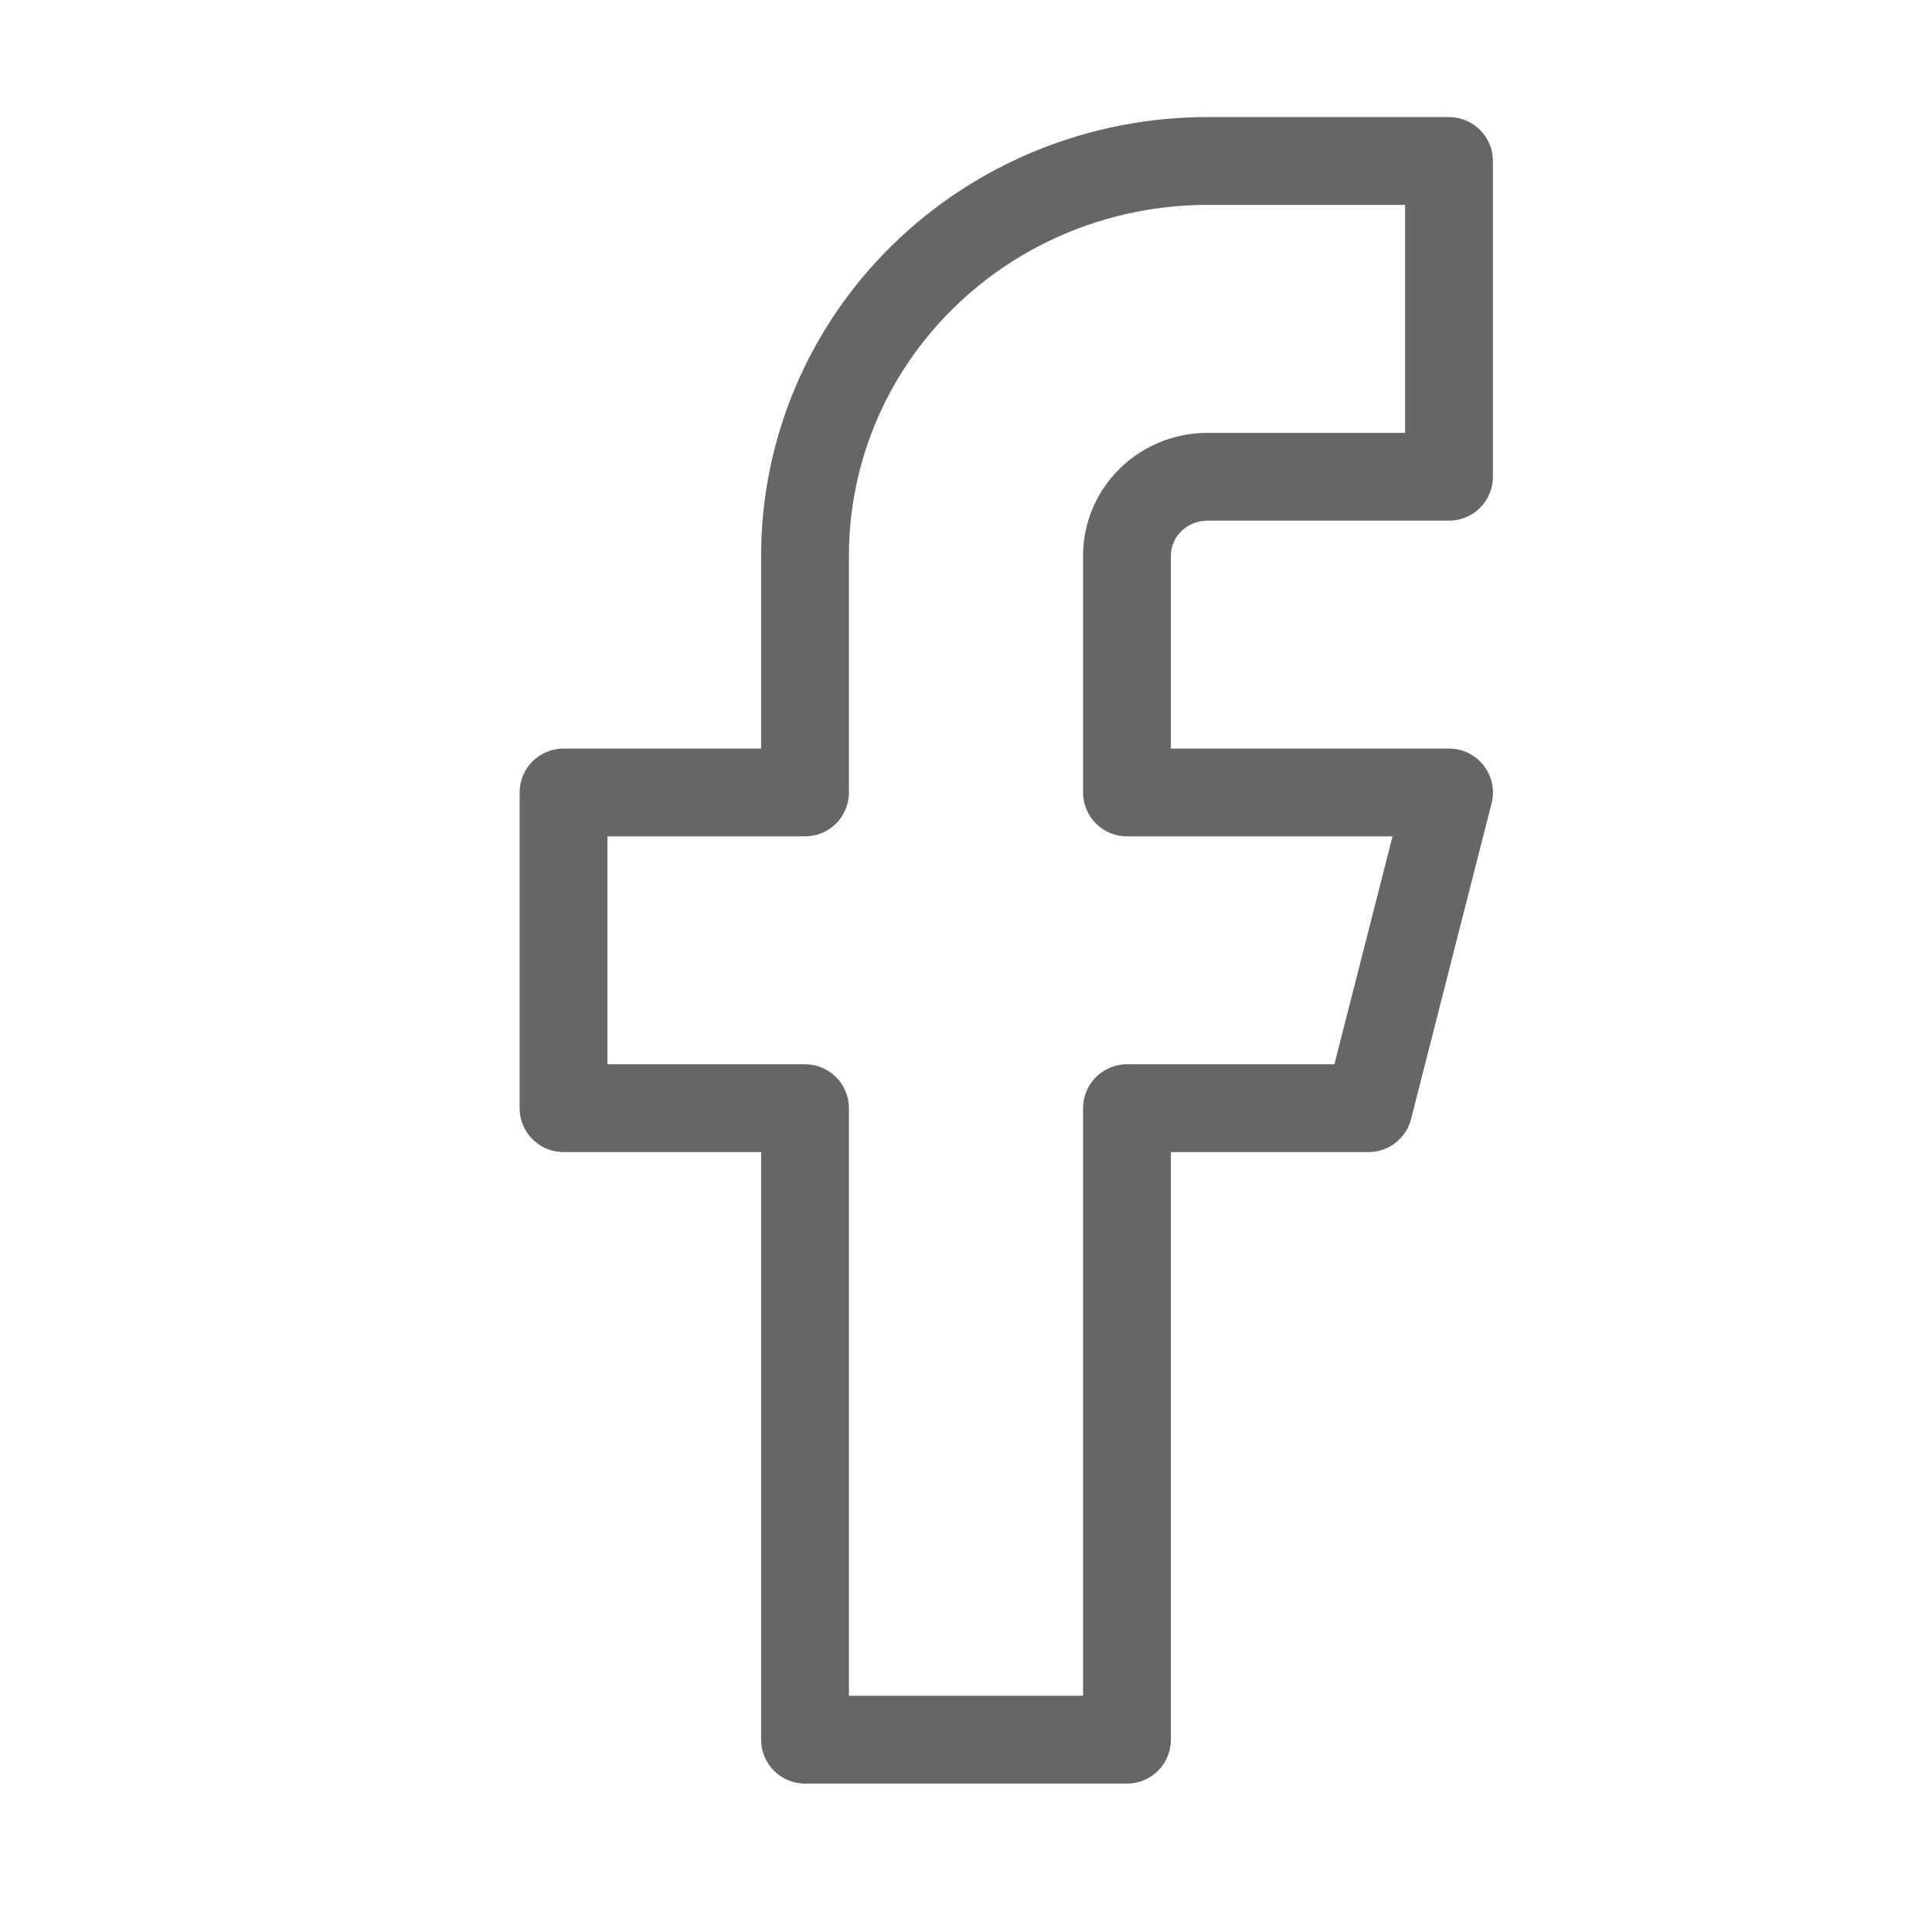
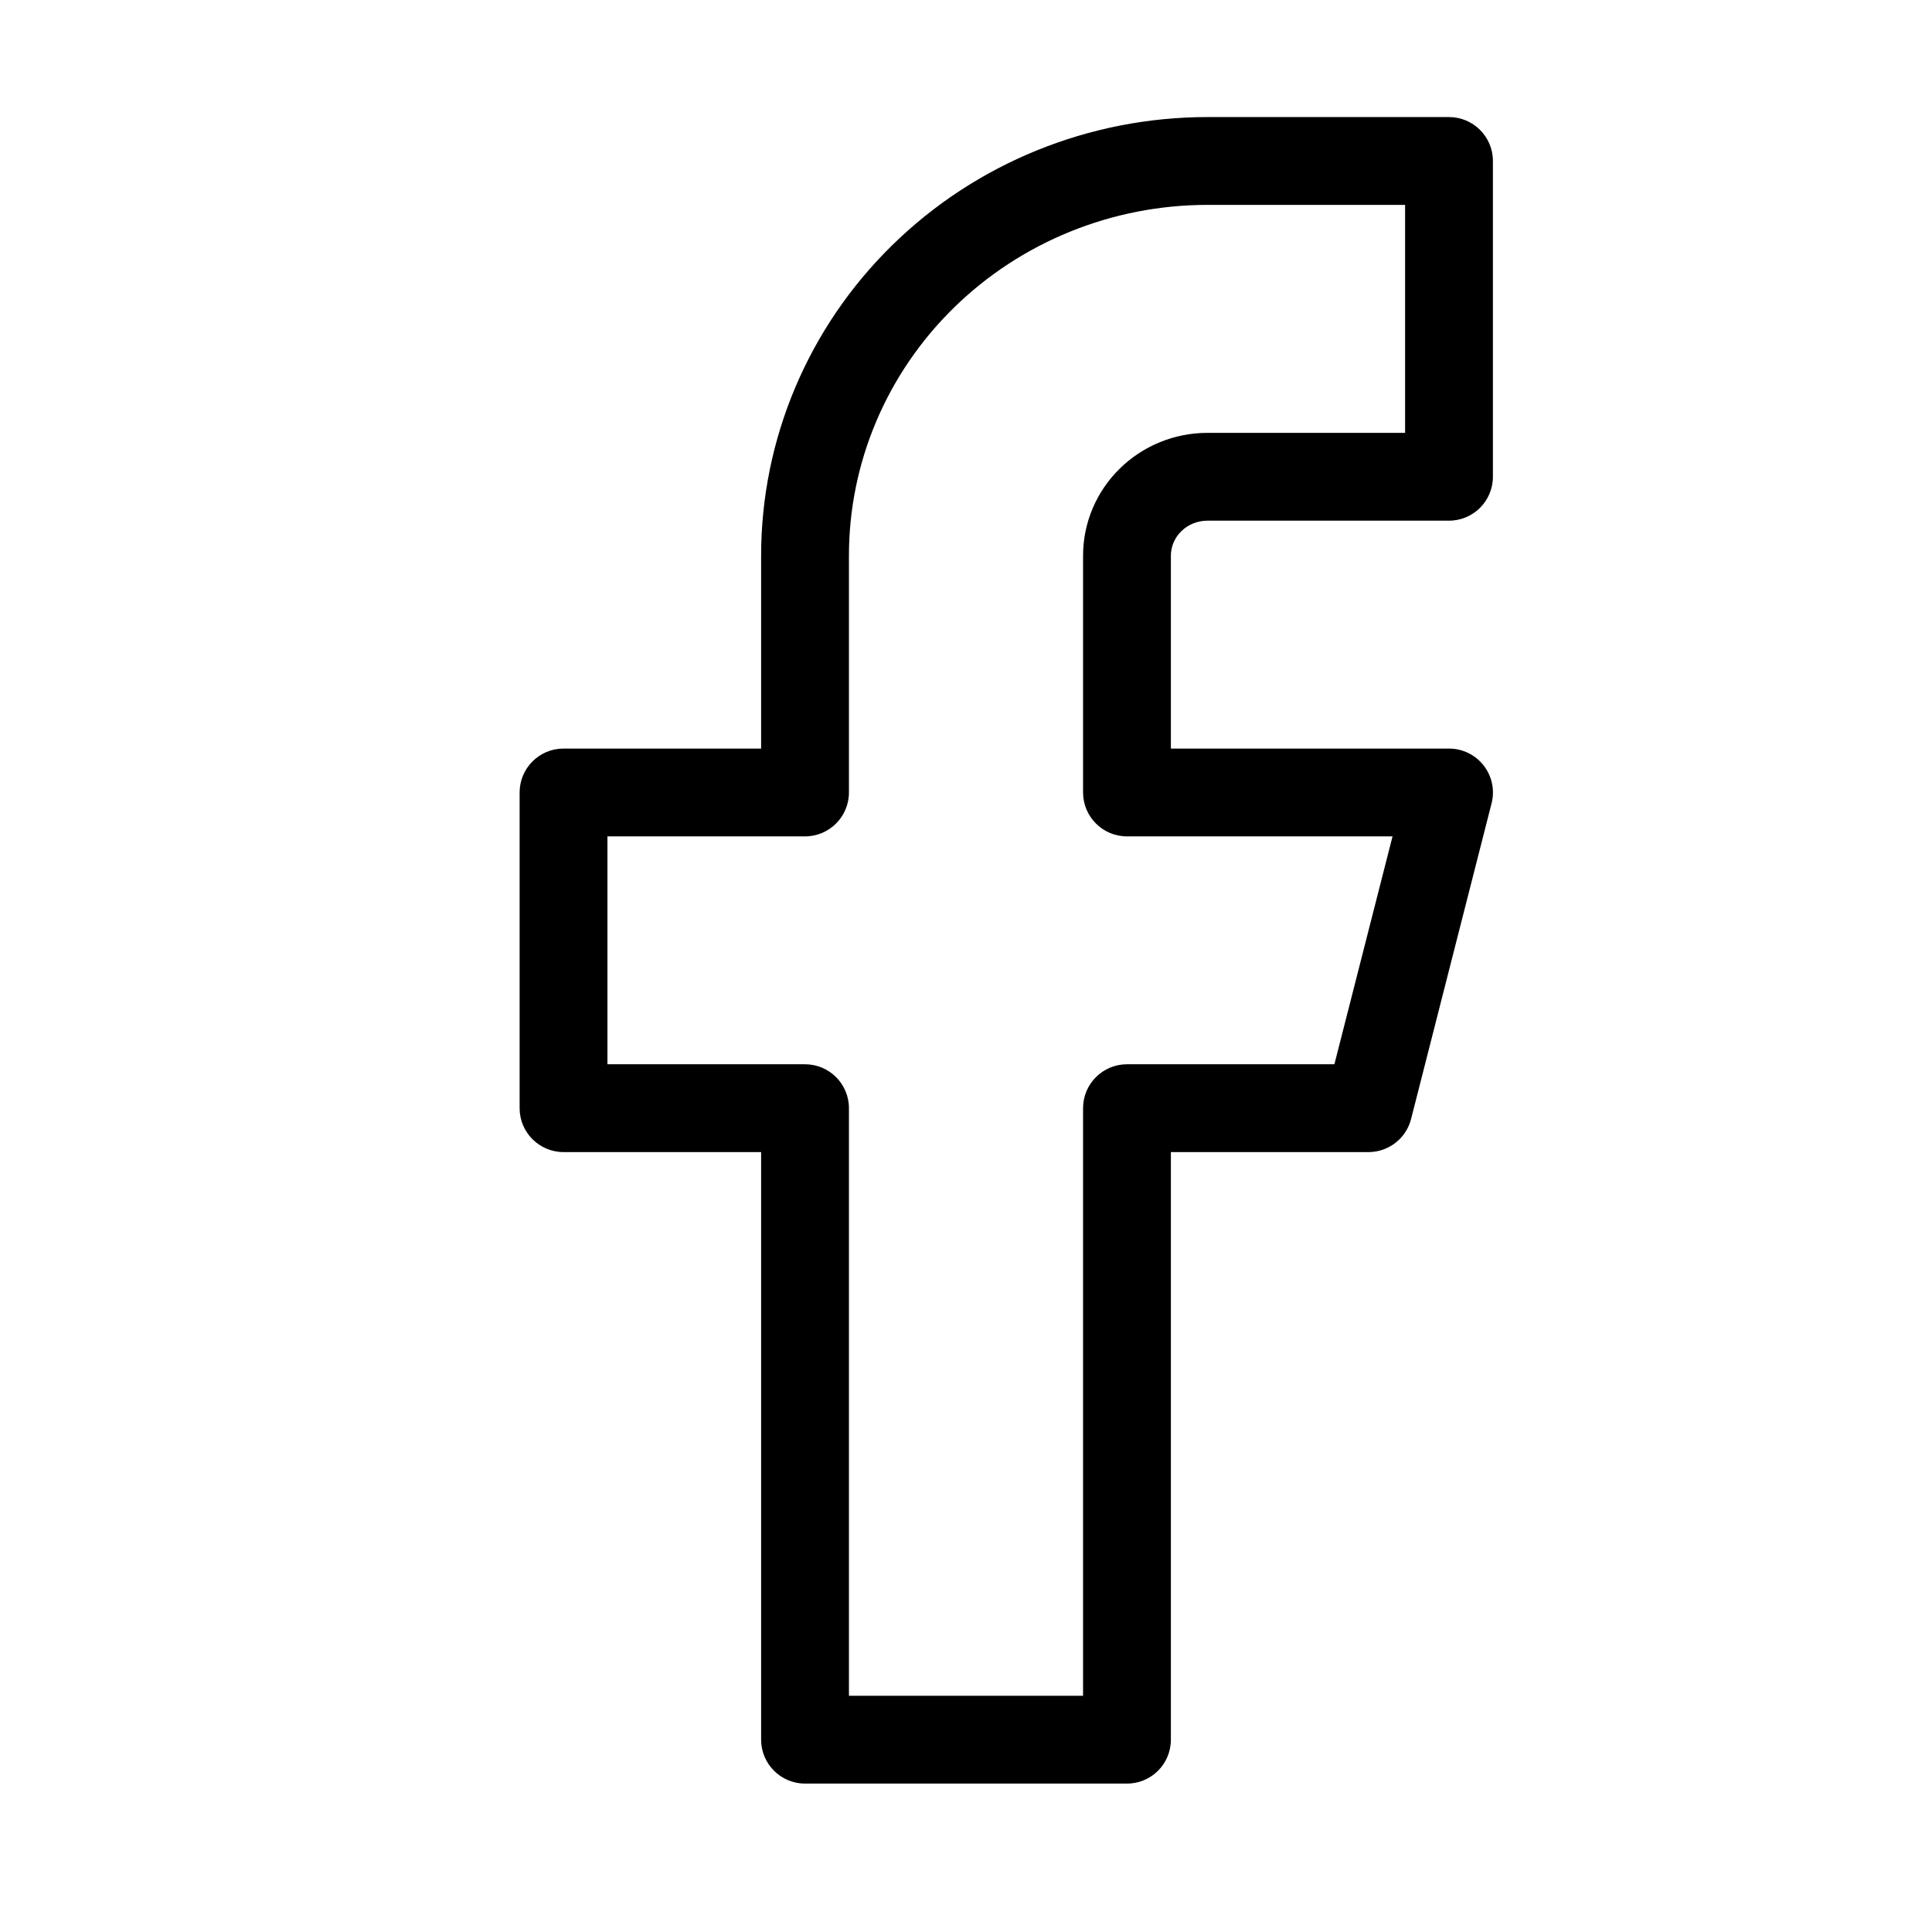
<svg xmlns="http://www.w3.org/2000/svg" width="22" height="22" viewBox="0 0 22 22">
-   <path d="M10.159 2.793C11.113 1.857 12.405 1.333 13.75 1.333H16.5C16.776 1.333 17 1.557 17 1.833V5.429C17 5.705 16.776 5.929 16.5 5.929H13.75C13.636 5.929 13.529 5.973 13.452 6.049C13.375 6.124 13.333 6.225 13.333 6.327V8.524H16.5C16.654 8.524 16.8 8.595 16.895 8.717C16.99 8.839 17.023 8.998 16.985 9.147L16.068 12.743C16.011 12.964 15.812 13.119 15.583 13.119H13.333V19.81C13.333 20.086 13.11 20.31 12.833 20.31H9.167C8.891 20.31 8.667 20.086 8.667 19.81V13.119H6.417C6.141 13.119 5.917 12.895 5.917 12.619V9.024C5.917 8.748 6.141 8.524 6.417 8.524H8.667V6.327C8.667 5 9.205 3.728 10.159 2.793ZM13.75 2.333C12.664 2.333 11.624 2.756 10.859 3.507C10.095 4.256 9.667 5.271 9.667 6.327V9.024C9.667 9.3 9.443 9.524 9.167 9.524H6.917V12.119H9.167C9.443 12.119 9.667 12.343 9.667 12.619V19.31H12.333V12.619C12.333 12.343 12.557 12.119 12.833 12.119H15.195L15.857 9.524H12.833C12.557 9.524 12.333 9.3 12.333 9.024V6.327C12.333 5.953 12.485 5.596 12.752 5.335C13.018 5.074 13.377 4.929 13.75 4.929H16V2.333H13.75Z" fill="#666666" />
+   <path d="M10.159 2.793C11.113 1.857 12.405 1.333 13.75 1.333H16.5C16.776 1.333 17 1.557 17 1.833V5.429C17 5.705 16.776 5.929 16.5 5.929H13.75C13.636 5.929 13.529 5.973 13.452 6.049C13.375 6.124 13.333 6.225 13.333 6.327V8.524H16.5C16.654 8.524 16.8 8.595 16.895 8.717C16.99 8.839 17.023 8.998 16.985 9.147L16.068 12.743C16.011 12.964 15.812 13.119 15.583 13.119H13.333V19.81C13.333 20.086 13.11 20.31 12.833 20.31H9.167C8.891 20.31 8.667 20.086 8.667 19.81V13.119H6.417C6.141 13.119 5.917 12.895 5.917 12.619V9.024C5.917 8.748 6.141 8.524 6.417 8.524H8.667V6.327C8.667 5 9.205 3.728 10.159 2.793ZM13.75 2.333C12.664 2.333 11.624 2.756 10.859 3.507C10.095 4.256 9.667 5.271 9.667 6.327V9.024C9.667 9.3 9.443 9.524 9.167 9.524H6.917V12.119H9.167C9.443 12.119 9.667 12.343 9.667 12.619V19.31H12.333V12.619C12.333 12.343 12.557 12.119 12.833 12.119H15.195L15.857 9.524H12.833C12.557 9.524 12.333 9.3 12.333 9.024V6.327C12.333 5.953 12.485 5.596 12.752 5.335C13.018 5.074 13.377 4.929 13.75 4.929H16V2.333H13.75Z" />
</svg>
